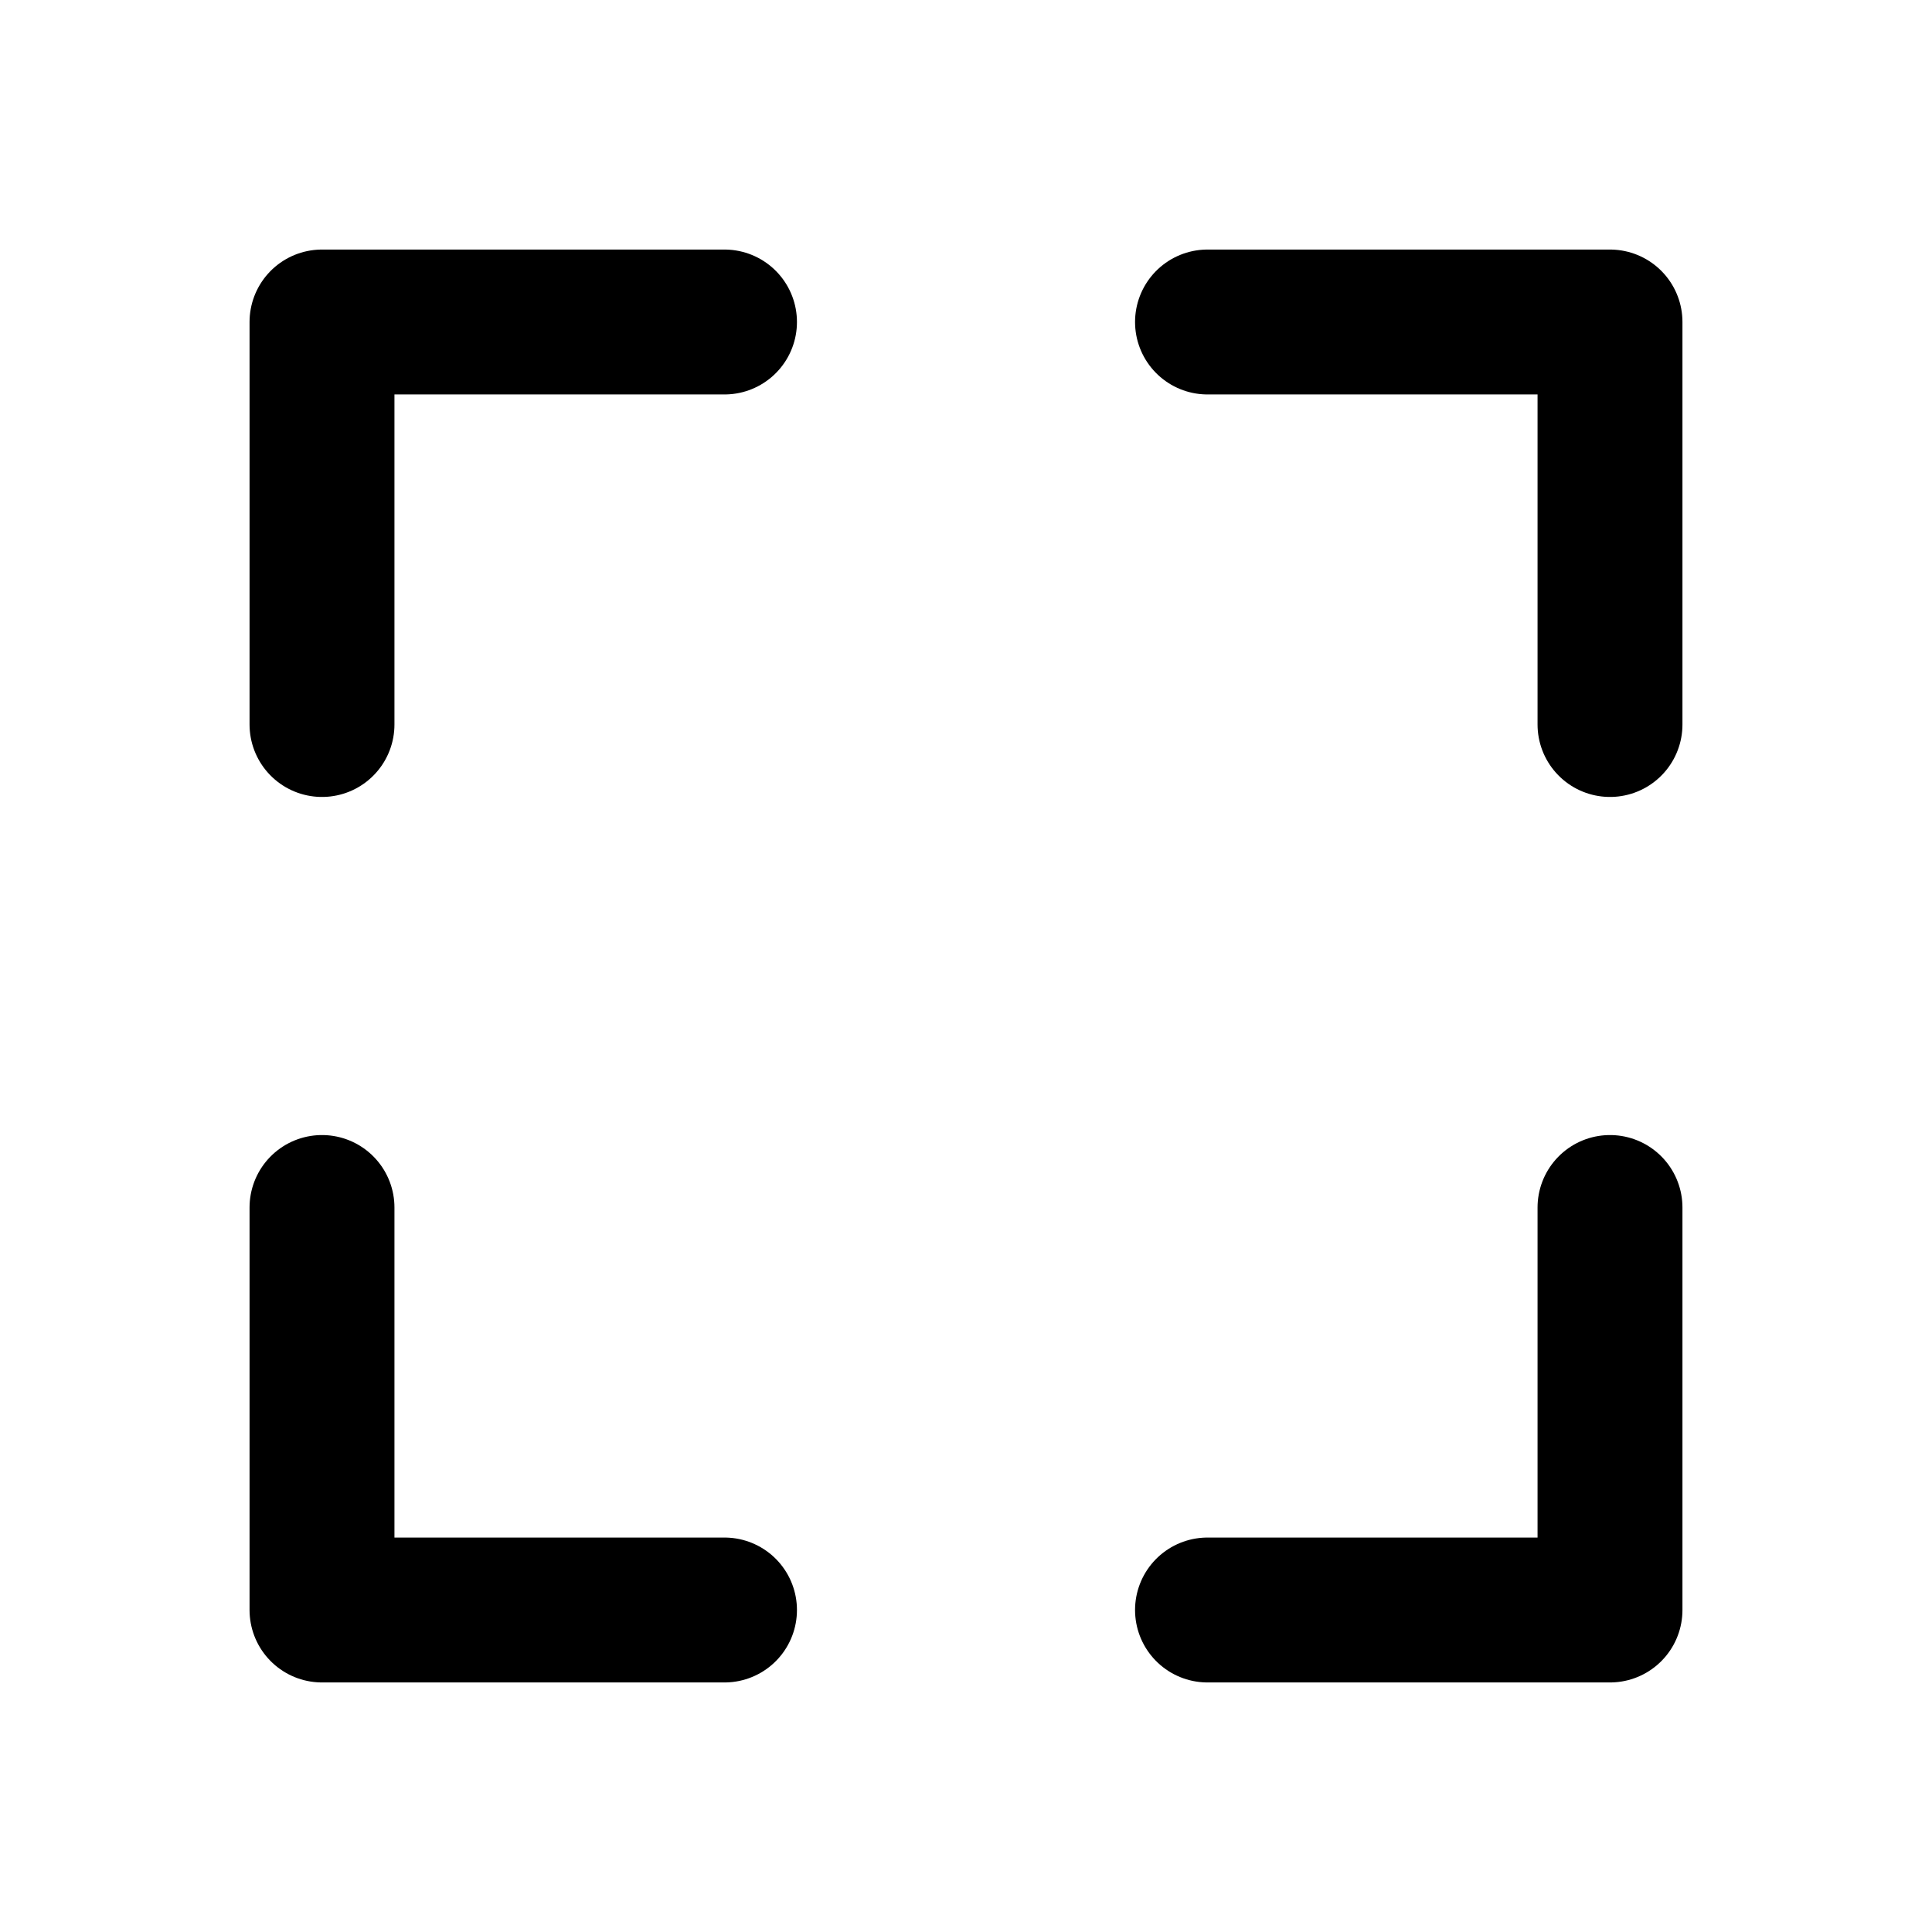
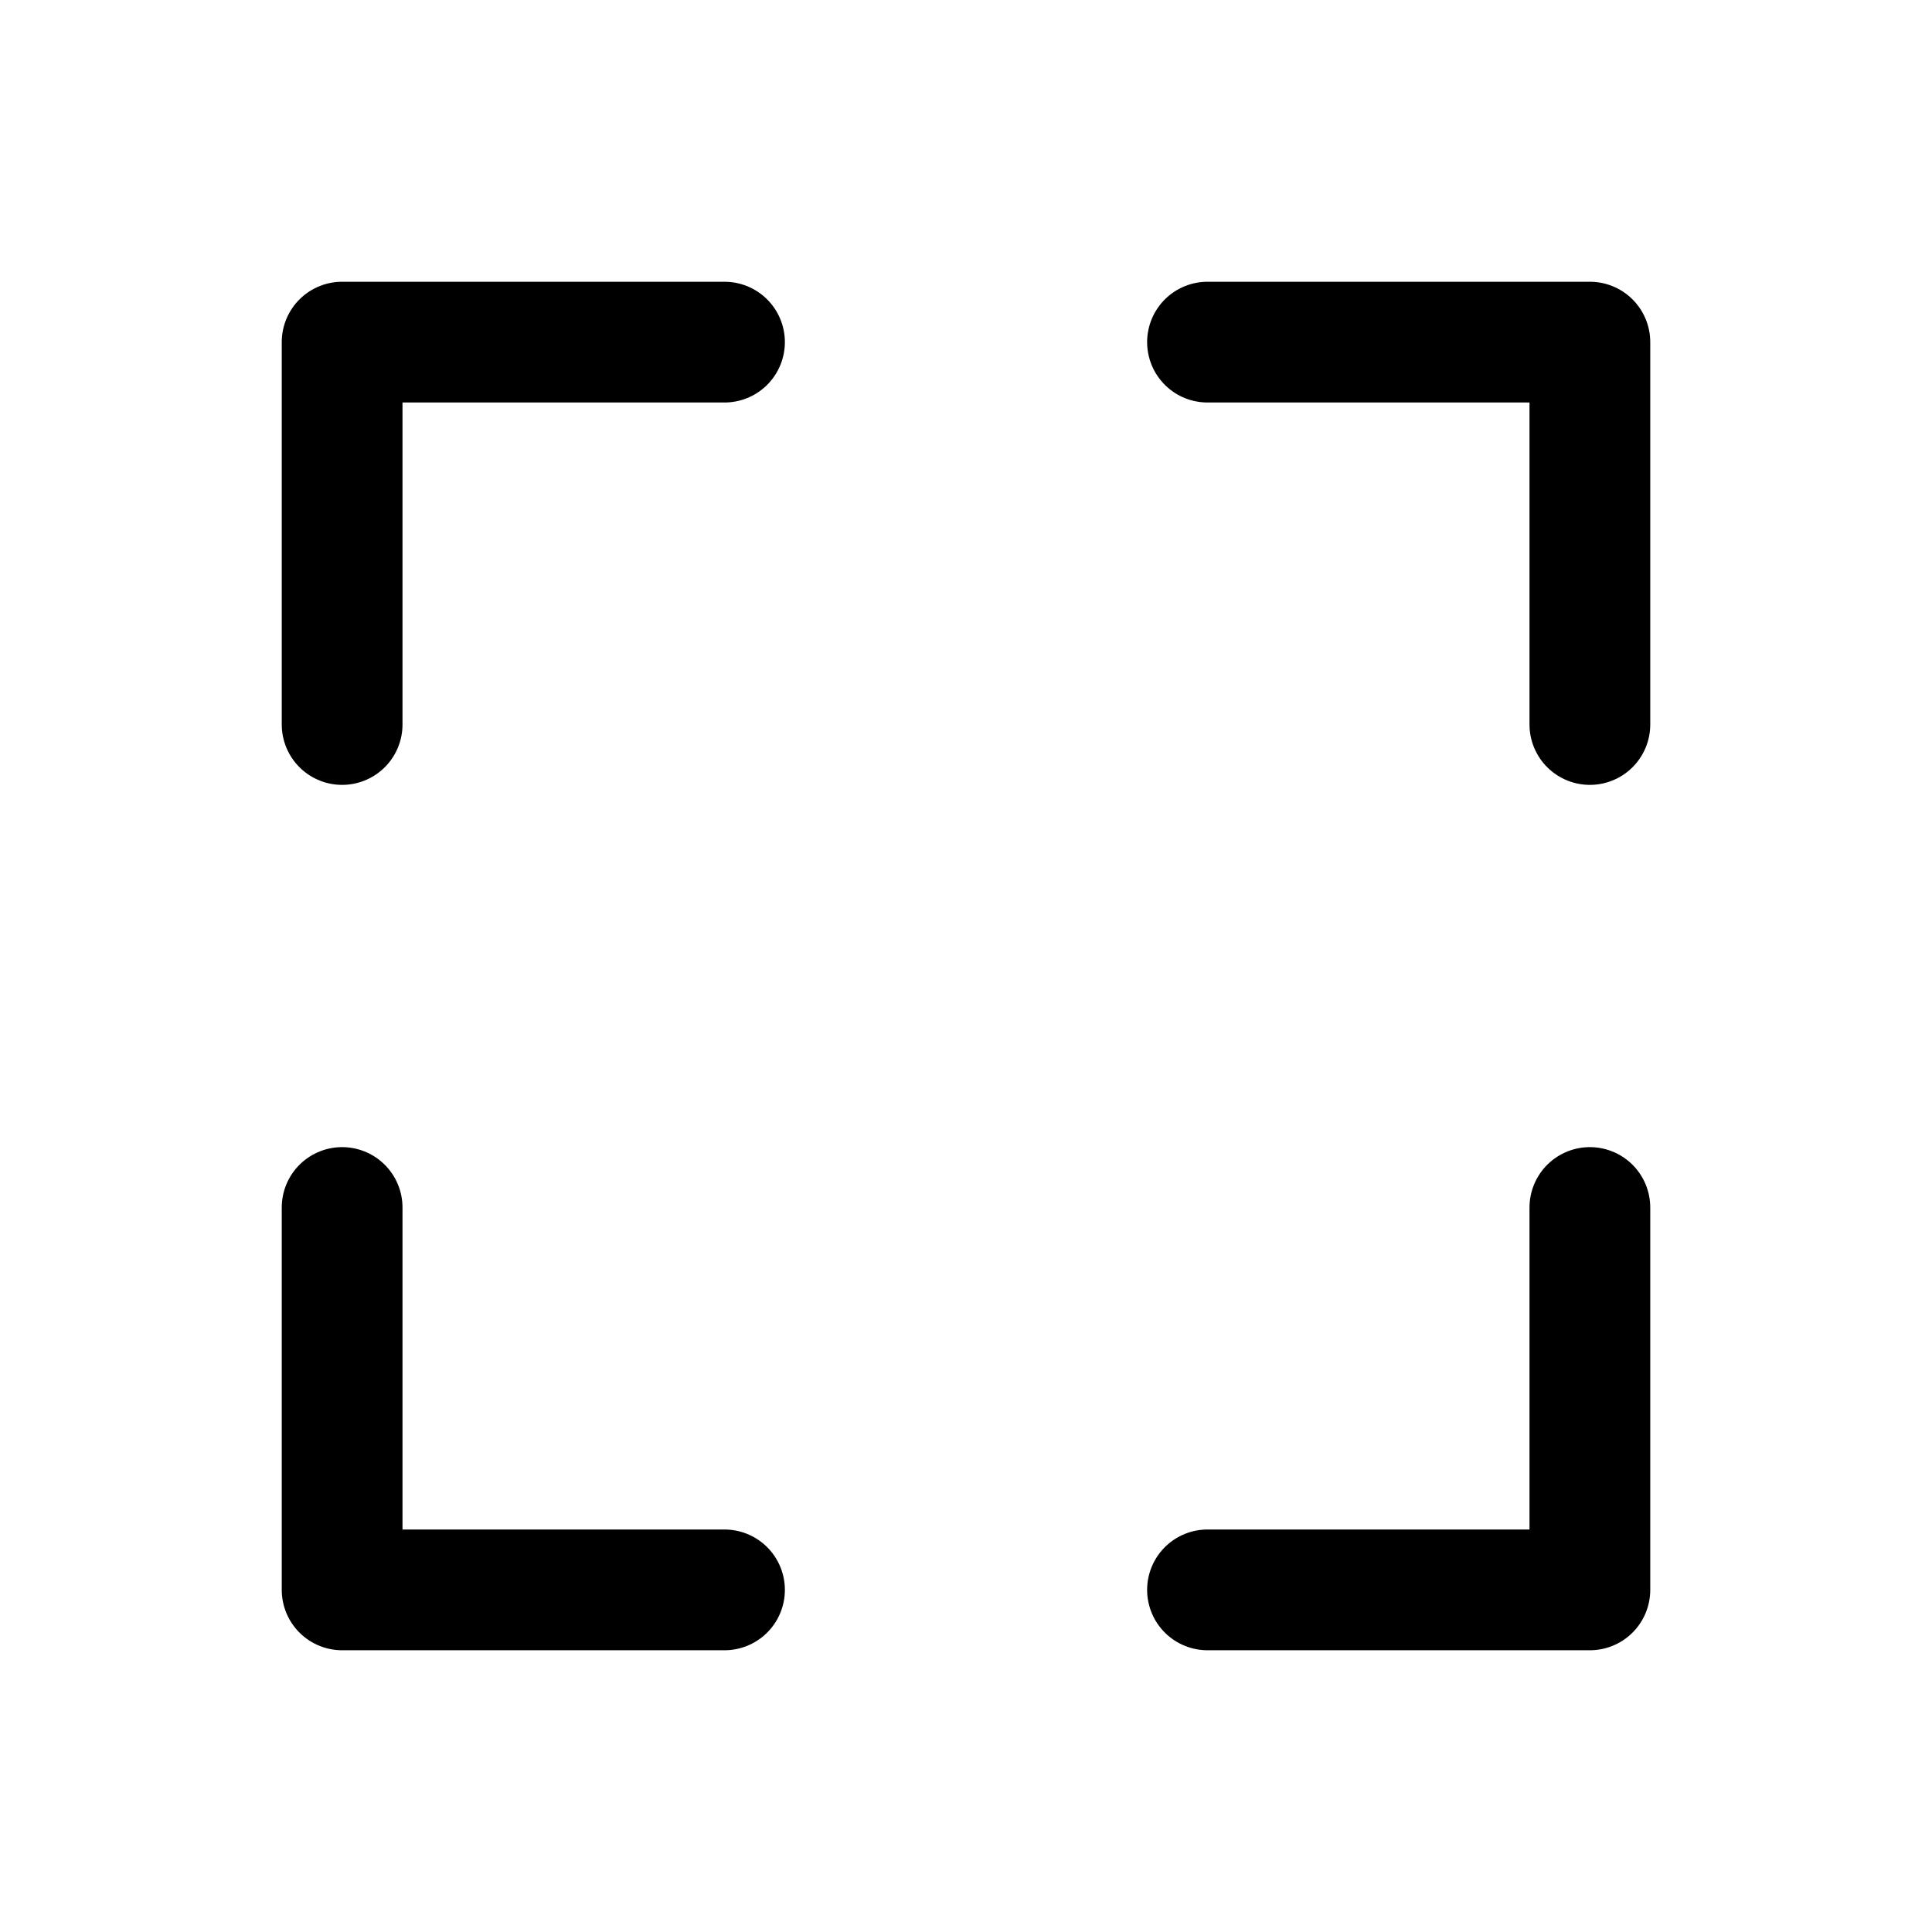
<svg xmlns="http://www.w3.org/2000/svg" width="24" height="24" viewBox="0 0 24 24">
-   <g fill="none" stroke="black" stroke-width="1.8" stroke-linecap="round" stroke-linejoin="round">
-     <path d="M4 9V4h5M20 15v5h-5M20 9V4h-5M4 15v5h5" />
+   <g fill="none" stroke="black" stroke-width="1.5" stroke-linecap="round" stroke-linejoin="round">
+     <path d="M4.25 9V4.25H9M19.75 15v4.75H15M19.75 9V4.25H15M4.25 15v4.75H9" />
  </g>
</svg>
